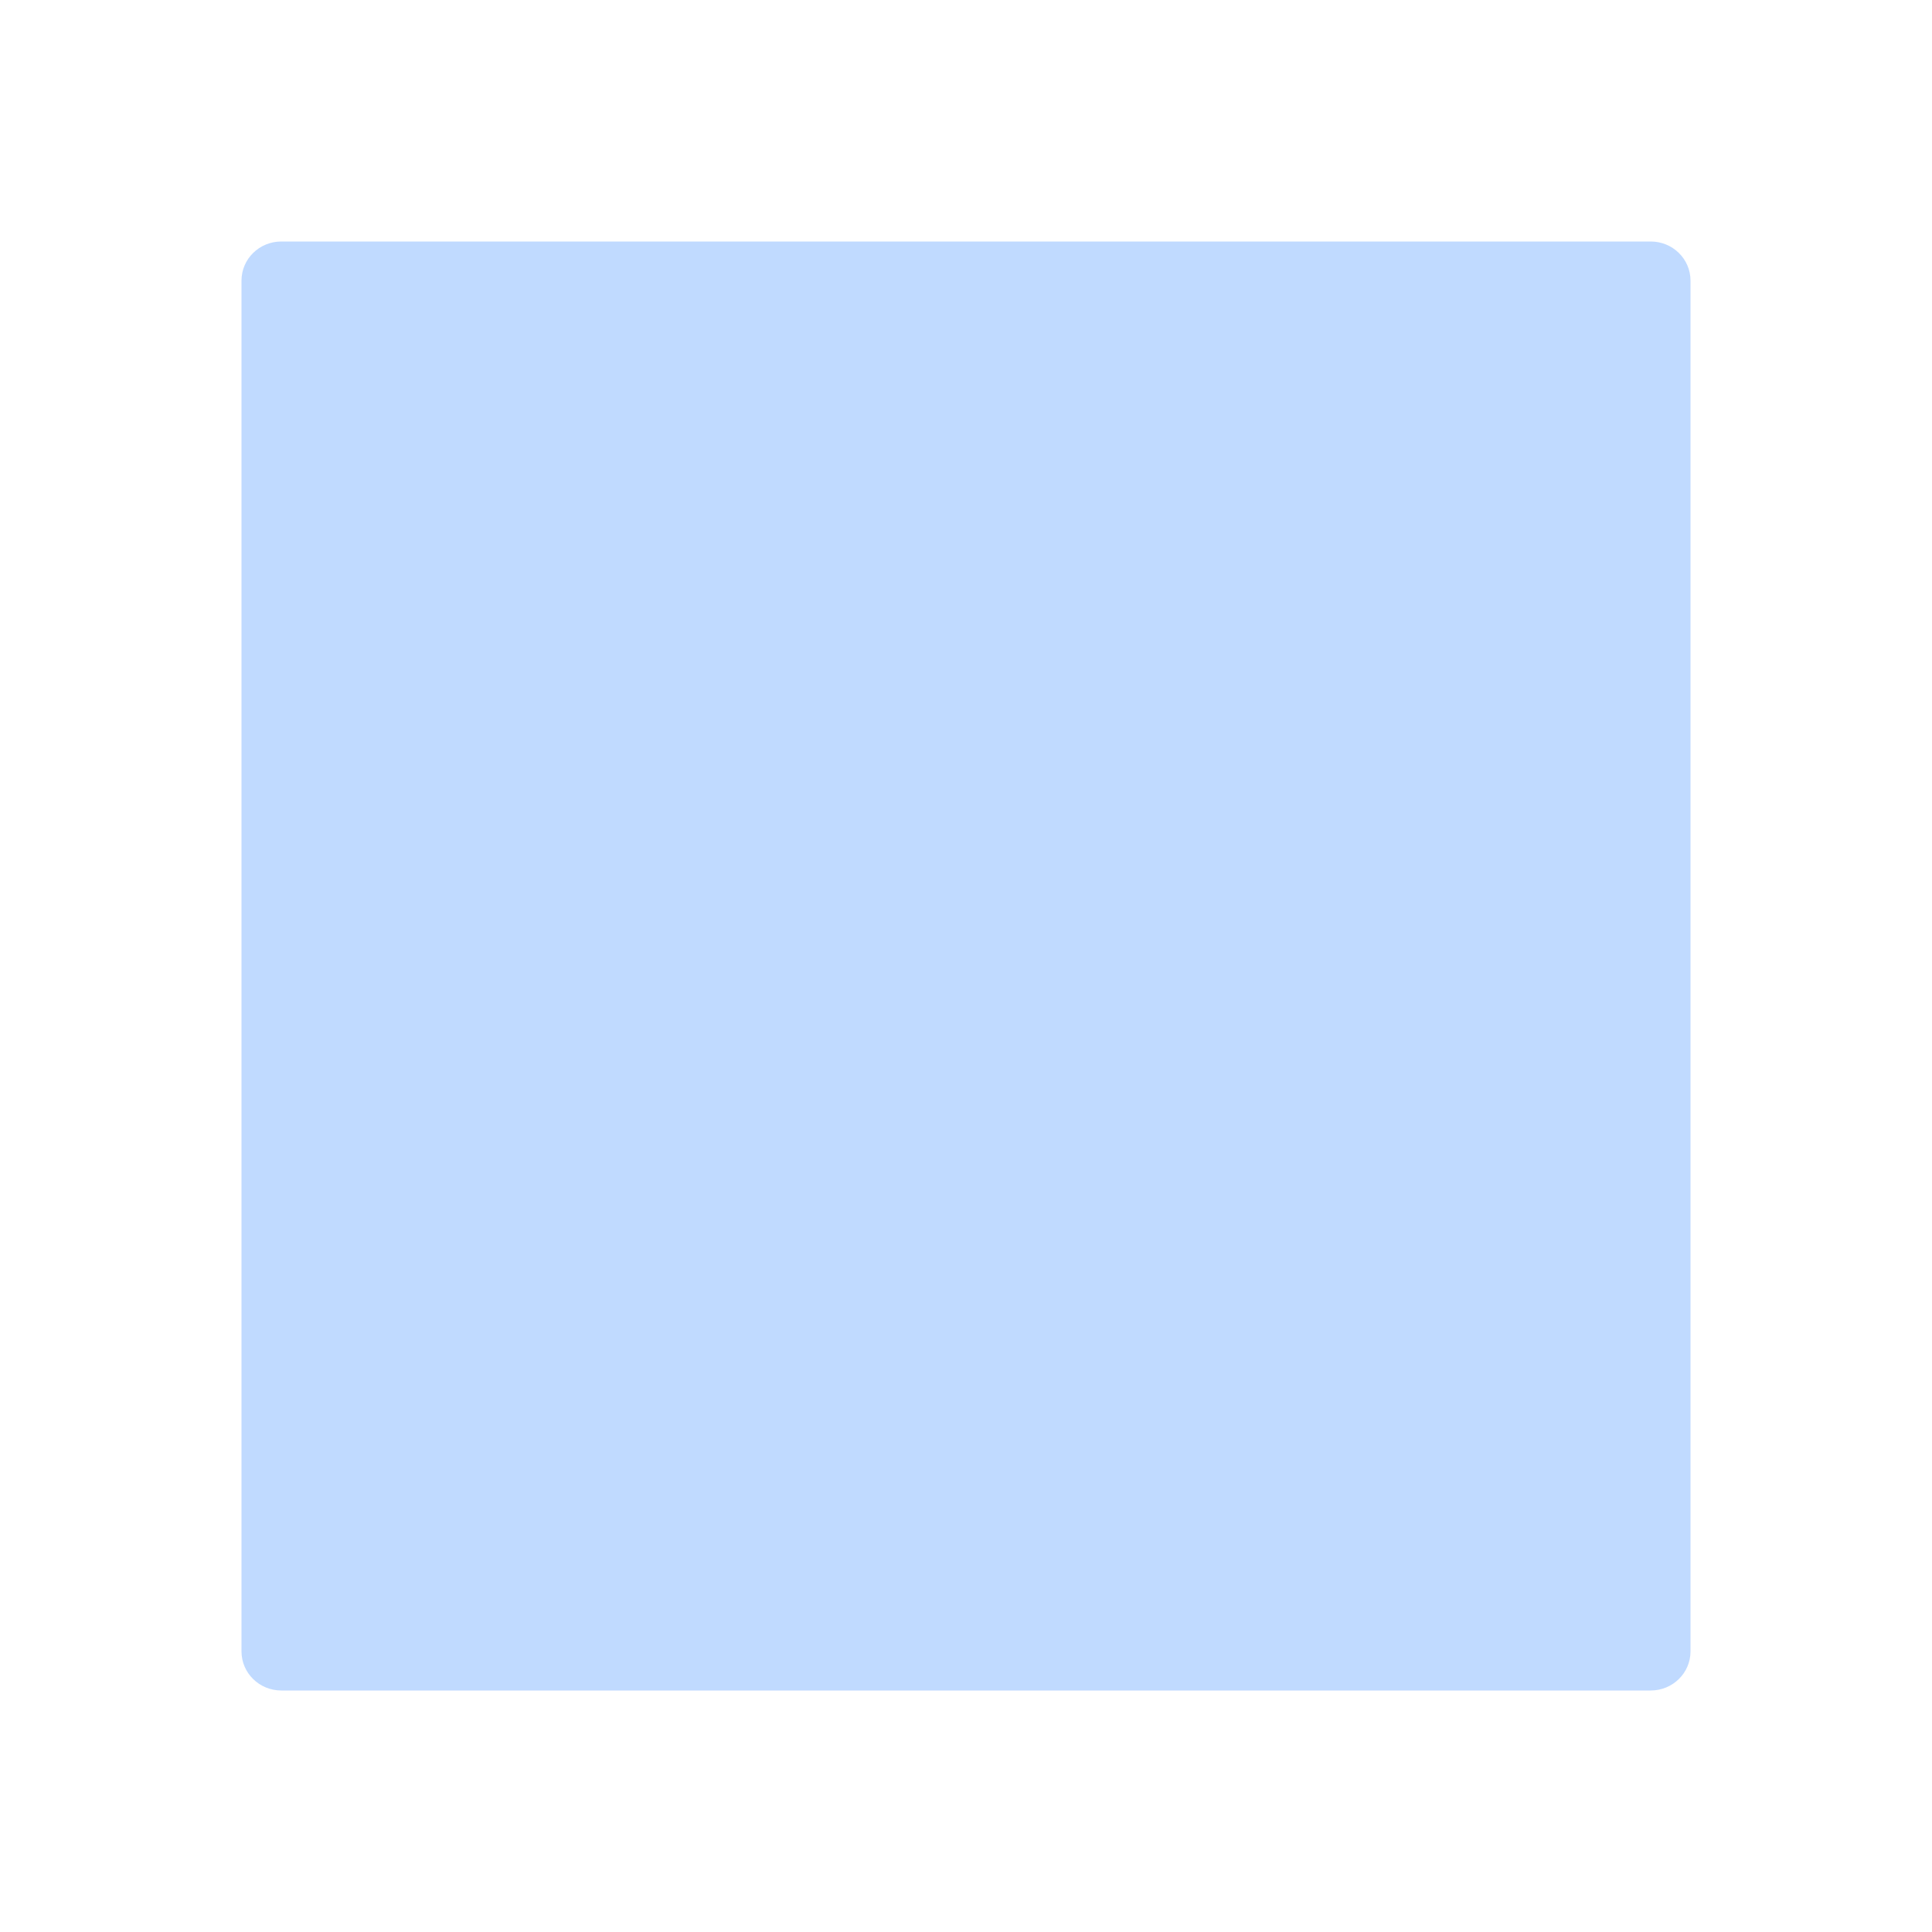
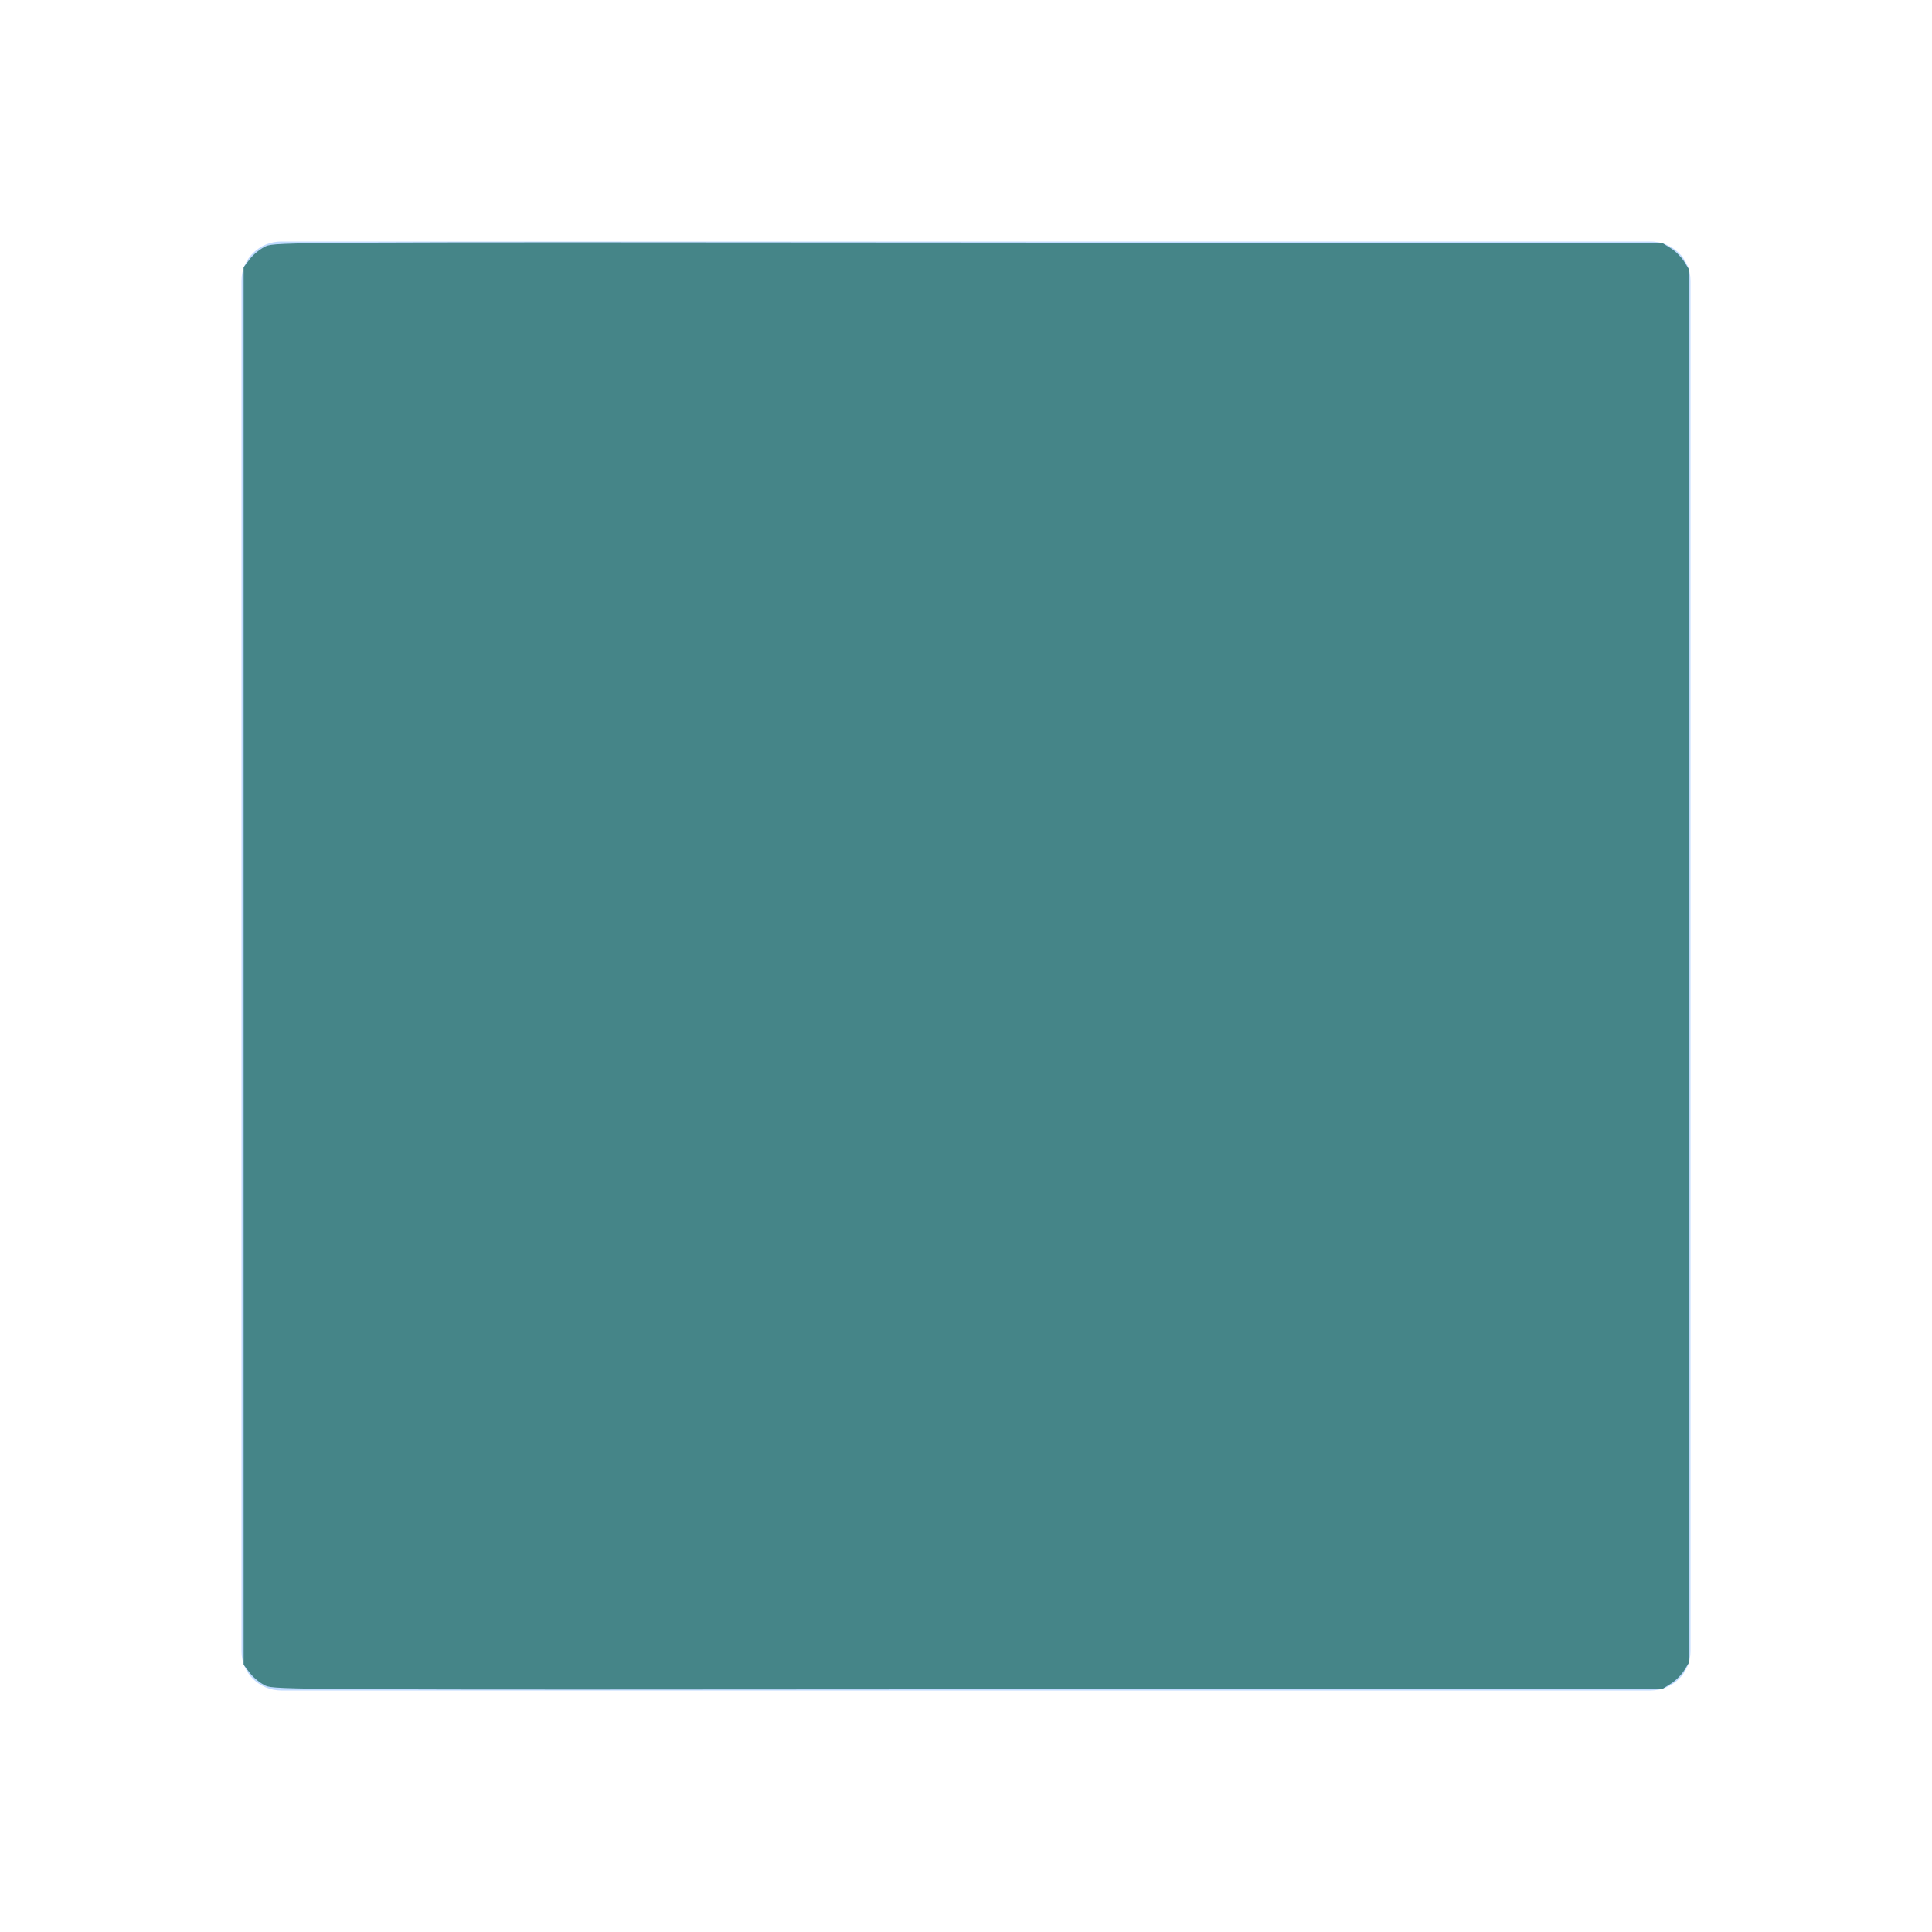
- <svg xmlns="http://www.w3.org/2000/svg" width="64" height="64" viewBox="0 0 64 64" id="svg2" version="1.1">
+ <svg xmlns="http://www.w3.org/2000/svg" version="1.1" id="svg2" viewBox="0 0 64 64" height="64" width="64">
  <defs id="defs4" />
-   <g id="layer1" transform="translate(0,-988.3622)" style="display:none">
-     <rect style="opacity:1;fill:#f2f2f2;fill-opacity:1;fill-rule:nonzero;stroke:none;stroke-width:0.2;stroke-linecap:butt;stroke-linejoin:miter;stroke-miterlimit:10;stroke-dasharray:none;stroke-opacity:1" id="rect4136" width="64" height="64" x="0" y="988.362" />
+   <g style="display:none" transform="translate(0,-988.3622)" id="layer1">
+     <rect y="988.362" x="0" height="64" width="64" id="rect4136" style="opacity:1;fill:#f2f2f2;fill-opacity:1;fill-rule:nonzero;stroke:none;stroke-width:0.2;stroke-linecap:butt;stroke-linejoin:miter;stroke-miterlimit:10;stroke-dasharray:none;stroke-opacity:1" />
  </g>
-   <g id="layer2" style="display:inline">
-     <rect style="fill:#c0daff;fill-opacity:1;stroke:none;stroke-width:2;stroke-linecap:round;stroke-linejoin:miter;stroke-miterlimit:4;stroke-dasharray:none;stroke-opacity:1" id="rect4137" width="48" height="48" x="8" y="-56" rx="1.318" ry="1.294" transform="scale(1,-1)" />
+   <g style="display:inline" id="layer2">
+     <rect transform="scale(1,-1)" ry="1.294" rx="1.318" y="-56" x="8" height="48" width="48" id="rect4137" style="fill:#c0daff;fill-opacity:1;stroke:none;stroke-width:2;stroke-linecap:round;stroke-linejoin:miter;stroke-miterlimit:4;stroke-dasharray:none;stroke-opacity:1" />
+     <path id="path1112" d="M 33.093,48.377 V 40.768 H 44.541 55.989 l -0.004,7.092 -0.004,7.092 -0.036,0.107 c -0.157,0.466 -0.498,0.787 -0.955,0.896 -0.127,0.03 -0.191,0.031 -11.013,0.031 l -10.885,1.07e-4 z" style="fill:#458588;fill-opacity:0;stroke-width:0.015" />
+     <path id="path1114" d="M 33.093,48.377 V 40.768 H 44.541 55.989 l -0.004,7.092 -0.004,7.092 -0.036,0.107 c -0.157,0.466 -0.498,0.787 -0.955,0.896 -0.127,0.03 -0.191,0.031 -11.013,0.031 l -10.885,1.07e-4 z" style="fill:#458588;fill-opacity:0;stroke-width:0.015" />
+     <path id="path1116" d="M 33.093,48.377 V 40.768 H 44.541 55.989 l -0.004,7.092 -0.004,7.092 -0.036,0.107 c -0.157,0.466 -0.498,0.787 -0.955,0.896 -0.127,0.03 -0.191,0.031 -11.013,0.031 l -10.885,1.07e-4 z" style="fill:#458588;fill-opacity:0;stroke-width:0.015" />
+     <path id="path1118" d="M 33.093,48.377 V 40.768 H 44.541 55.989 l -0.004,7.092 -0.004,7.092 -0.036,0.107 c -0.157,0.466 -0.498,0.787 -0.955,0.896 -0.127,0.03 -0.191,0.031 -11.013,0.031 l -10.885,1.07e-4 z" style="fill:#458588;fill-opacity:0;stroke-width:0.015" />
+     <path id="path1120" d="M 33.093,48.377 V 40.768 H 44.541 55.989 l -0.004,7.092 -0.004,7.092 -0.036,0.107 c -0.157,0.466 -0.498,0.787 -0.955,0.896 -0.127,0.03 -0.191,0.031 -11.013,0.031 l -10.885,1.07e-4 z" style="fill:#458588;fill-opacity:0;stroke-width:0.015" />
+     <path id="path1122" d="M 33.093,48.377 V 40.768 H 44.541 55.989 l -0.004,7.092 -0.004,7.092 -0.036,0.107 c -0.157,0.466 -0.498,0.787 -0.955,0.896 -0.127,0.03 -0.191,0.031 -11.013,0.031 l -10.885,1.07e-4 z" style="fill:#458588;fill-opacity:0;stroke-width:0.015" />
+     <path id="path1124" d="M 33.093,48.377 V 40.768 H 44.541 55.989 l -0.004,7.092 -0.004,7.092 -0.036,0.107 c -0.157,0.466 -0.498,0.787 -0.955,0.896 -0.127,0.03 -0.191,0.031 -11.013,0.031 l -10.885,1.07e-4 z" style="fill:#458588;fill-opacity:0;stroke-width:0.015" />
+     <path id="path1126" d="M 33.093,48.377 V 40.768 H 44.541 55.989 l -0.004,7.092 -0.004,7.092 -0.036,0.107 c -0.157,0.466 -0.498,0.787 -0.955,0.896 -0.127,0.03 -0.191,0.031 -11.013,0.031 l -10.885,1.07e-4 z" style="fill:#458588;fill-opacity:0;stroke-width:0.015" />
+     <path id="path1128" d="M 33.093,48.377 V 40.768 H 44.541 55.989 l -0.004,7.092 -0.004,7.092 -0.036,0.107 c -0.157,0.466 -0.498,0.787 -0.955,0.896 -0.127,0.03 -0.191,0.031 -11.013,0.031 l -10.885,1.07e-4 z" style="fill:#458588;fill-opacity:0;stroke-width:0.015" />
+     <path id="path1130" d="M 33.093,48.377 V 40.768 H 44.541 55.989 l -0.004,7.092 -0.004,7.092 -0.036,0.107 c -0.157,0.466 -0.498,0.787 -0.955,0.896 -0.127,0.03 -0.191,0.031 -11.013,0.031 l -10.885,1.07e-4 z" style="fill:#458588;fill-opacity:0;stroke-width:0.015" />
+     <path id="path1132" d="M 33.093,48.377 V 40.768 H 44.541 55.989 l -0.004,7.092 -0.004,7.092 -0.036,0.107 c -0.157,0.466 -0.498,0.787 -0.955,0.896 -0.127,0.03 -0.191,0.031 -11.013,0.031 l -10.885,1.07e-4 z" style="fill:#458588;fill-opacity:0;stroke-width:0.015" />
+     <path id="path4840" d="M 8.797,55.841 C 8.63,55.765 8.399,55.578 8.282,55.425 L 8.07,55.147 V 32 8.853 L 8.283,8.574 C 8.4,8.421 8.637,8.233 8.809,8.156 9.115,8.021 9.718,8.018 32.1,8.036 l 22.977,0.019 0.272,0.169 c 0.15,0.093 0.348,0.292 0.441,0.441 L 55.96,8.938 V 32 55.062 l -0.169,0.272 c -0.093,0.15 -0.292,0.348 -0.441,0.441 l -0.272,0.169 -22.989,0.017 C 9.758,55.978 9.091,55.975 8.797,55.841 Z" style="fill:#458588;fill-opacity:1;stroke-width:0.074" />
  </g>
</svg>
